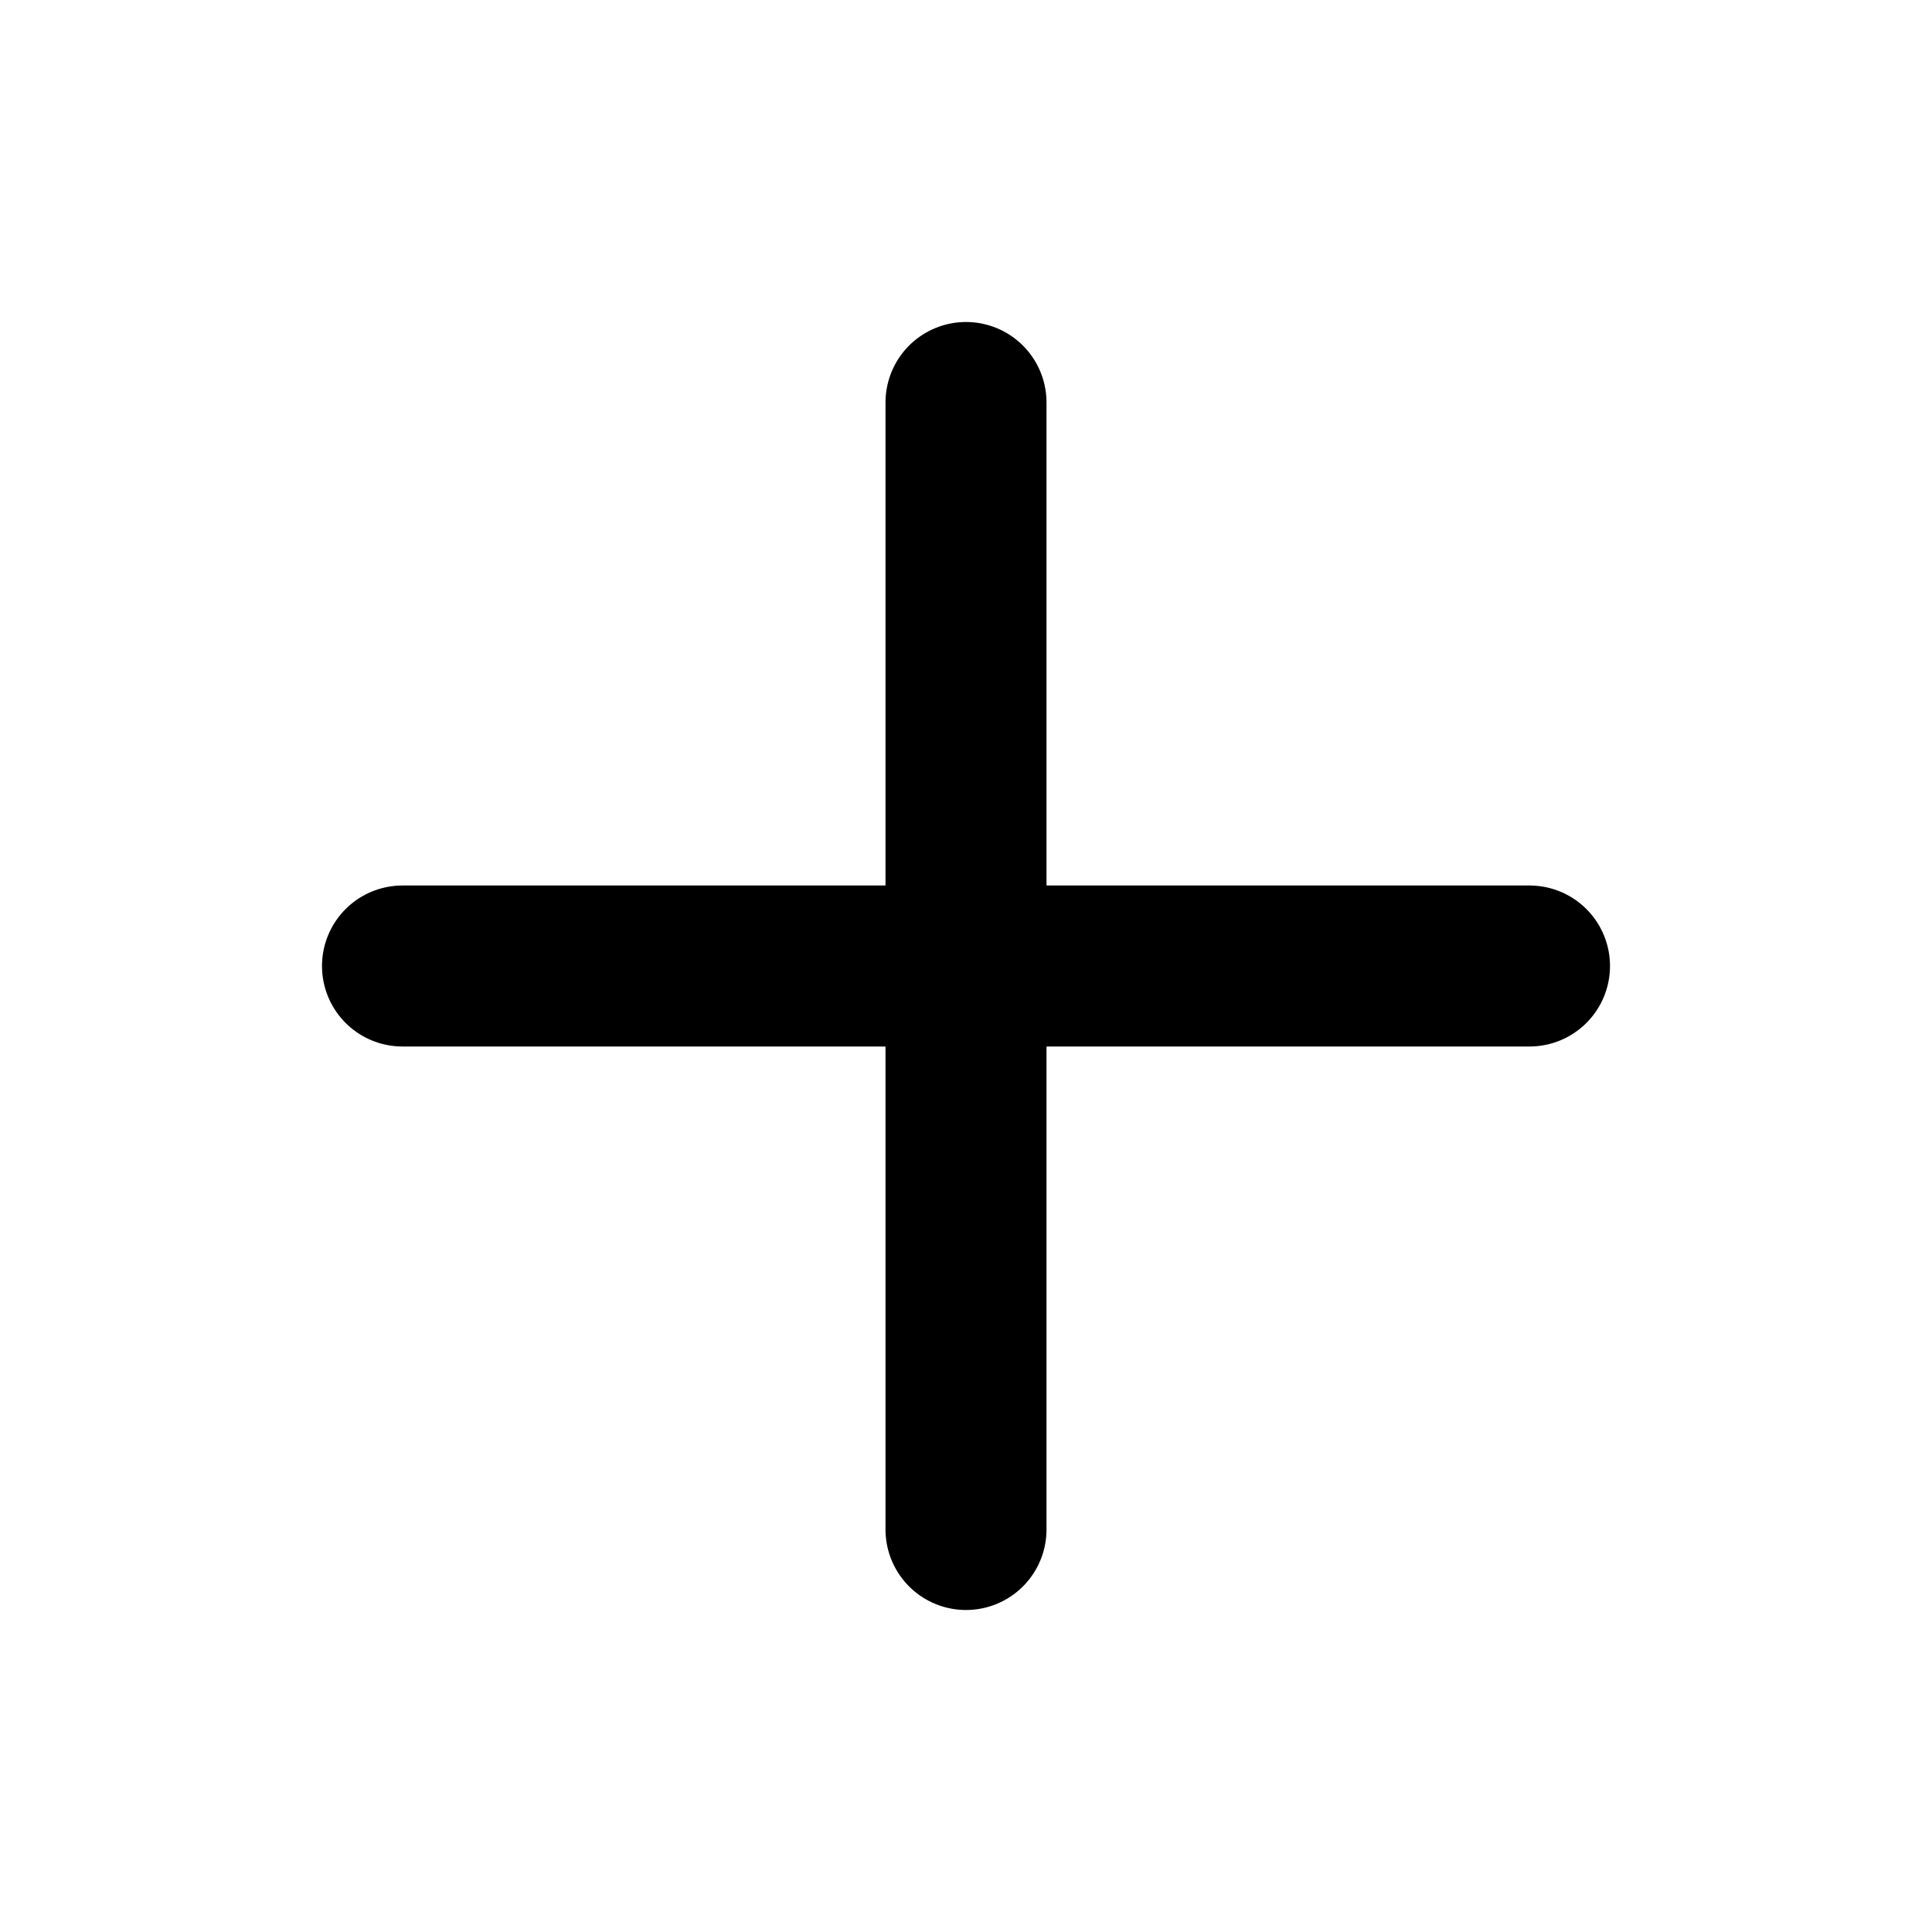
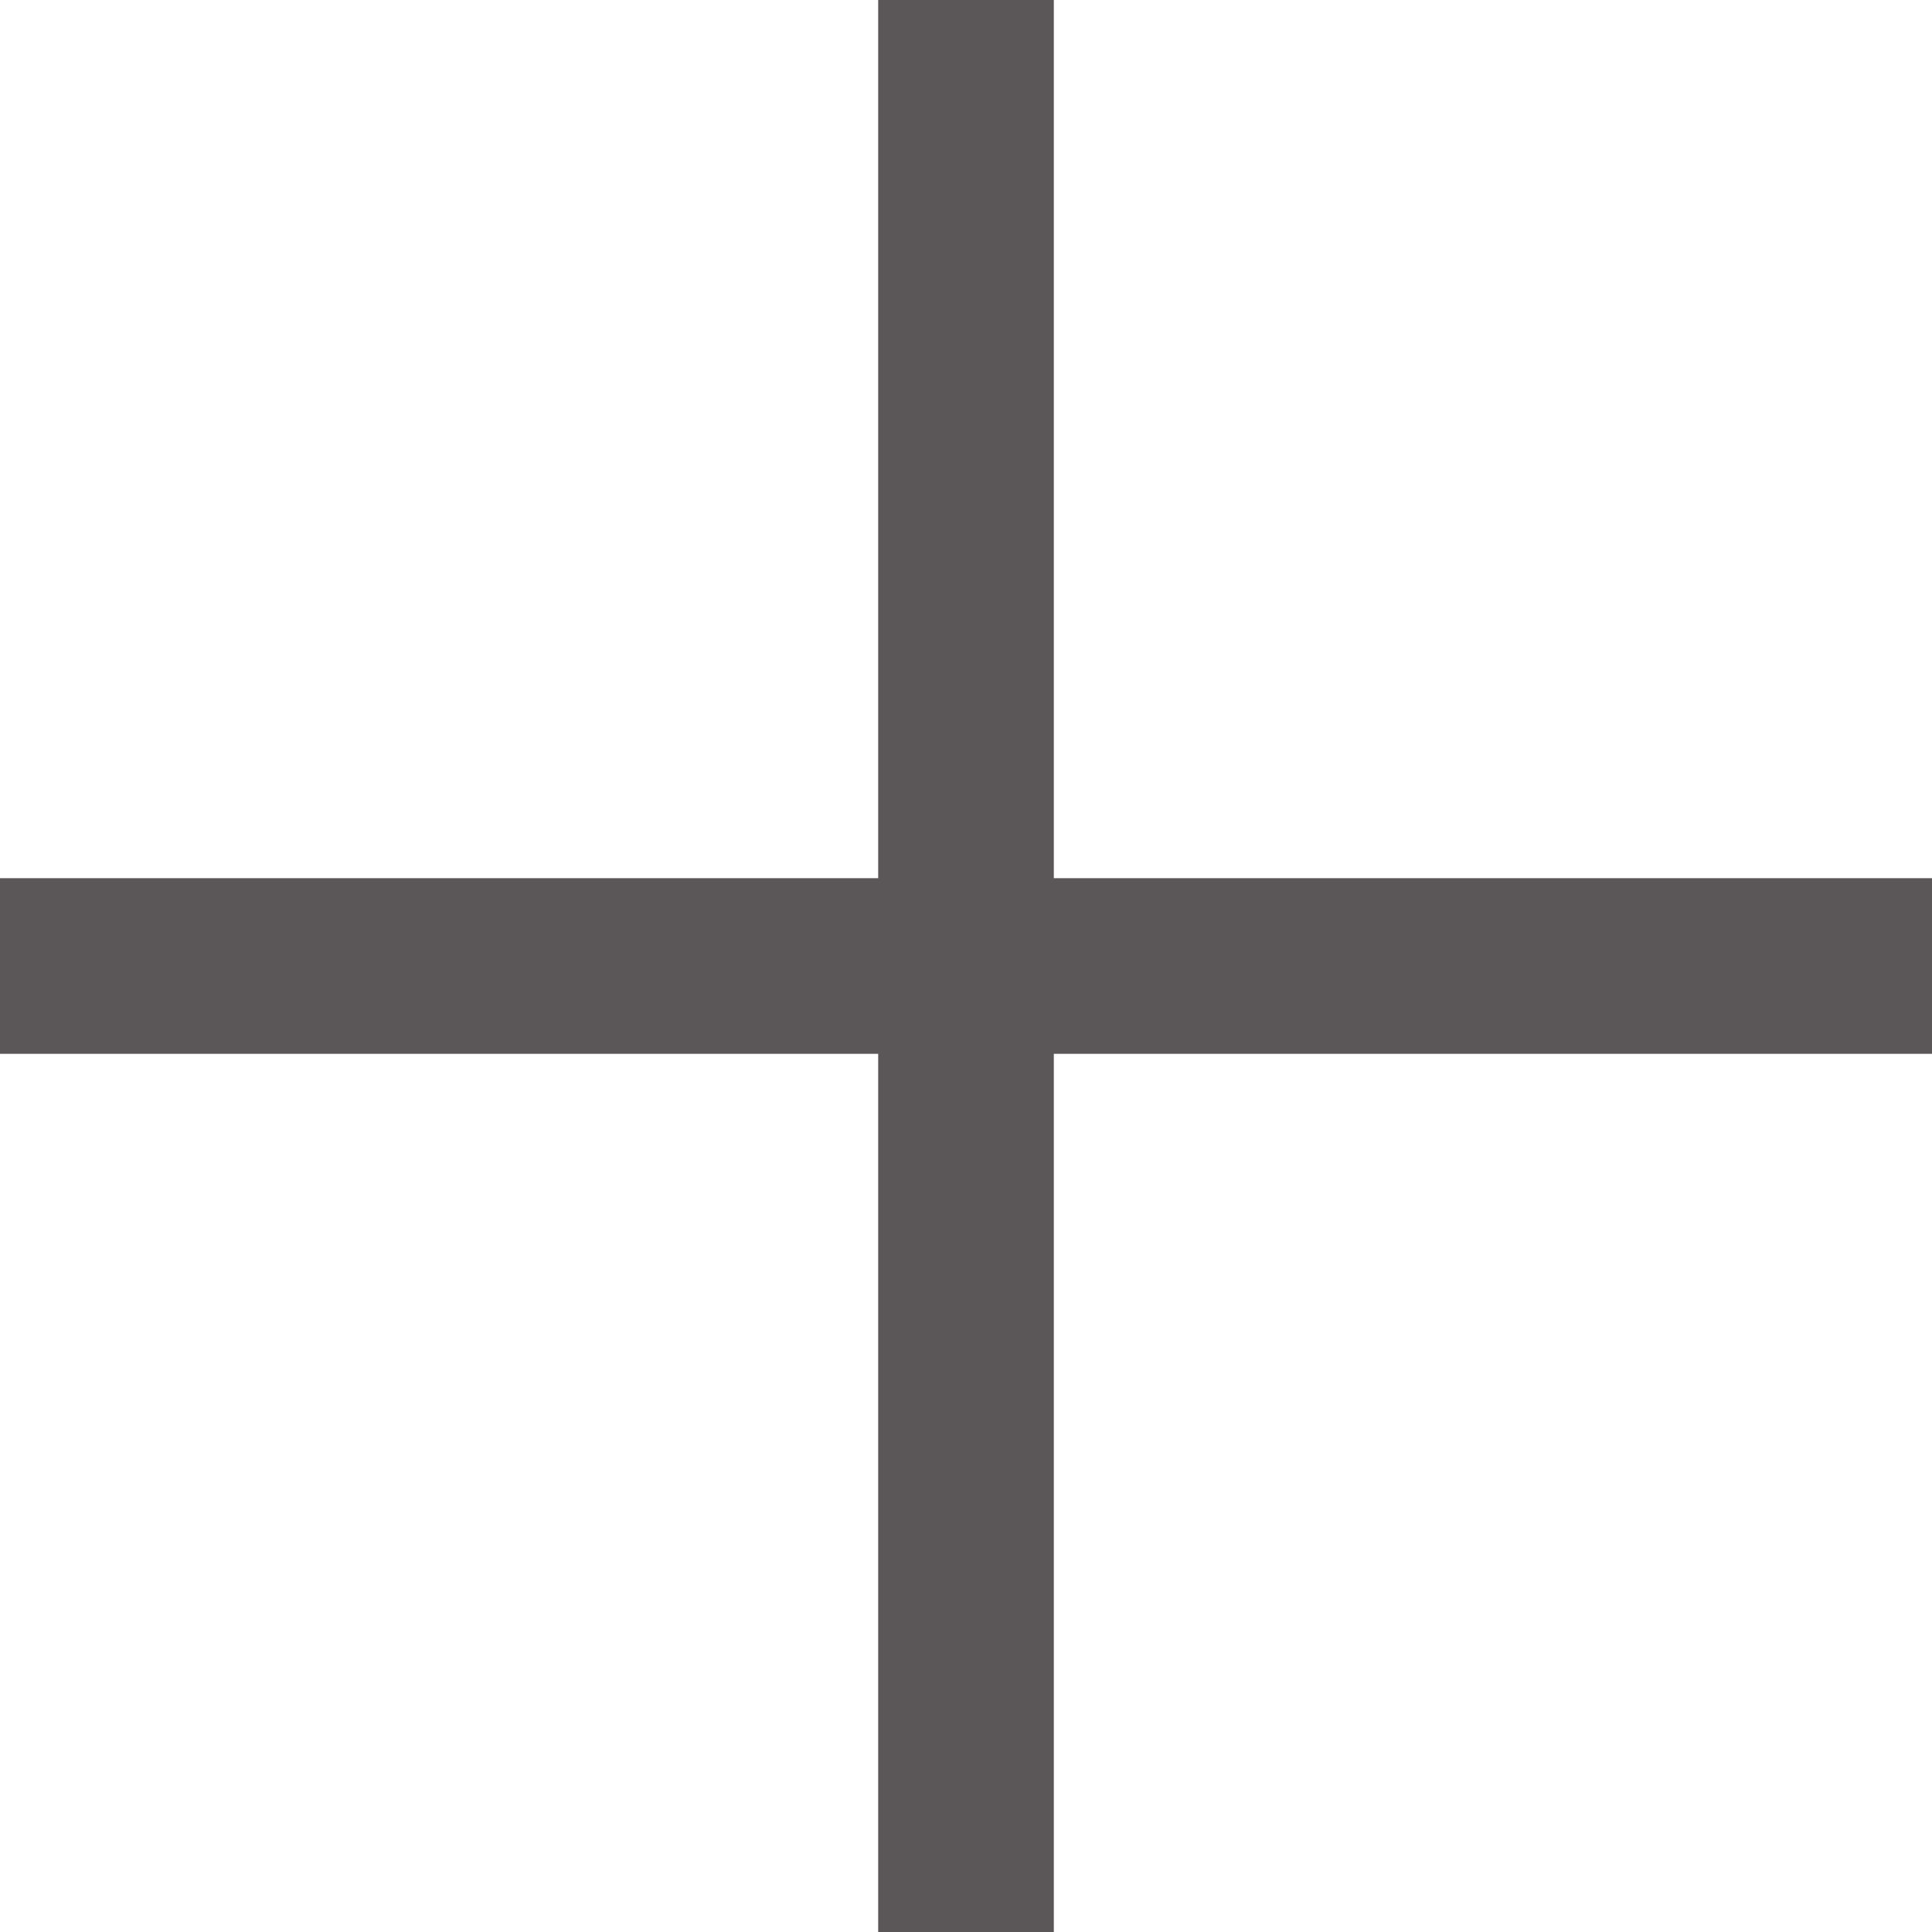
- <svg xmlns="http://www.w3.org/2000/svg" width="24" height="24" viewBox="0 0 24 24" fill="none" stroke="currentColor" stroke-width="2" stroke-linecap="round" stroke-linejoin="round" class="feather feather-plus">
-   <line x1="12" y1="5" x2="12" y2="19" />
-   <line x1="5" y1="12" x2="19" y2="12" />
+ <svg xmlns="http://www.w3.org/2000/svg" width="11" height="11" viewBox="0 0 11 11" fill="none">
+   <line x1="5.5" y1="11" x2="5.5" stroke="#5B5758" />
+   <line y1="5.5" x2="11" y2="5.5" stroke="#5B5758" />
</svg>
